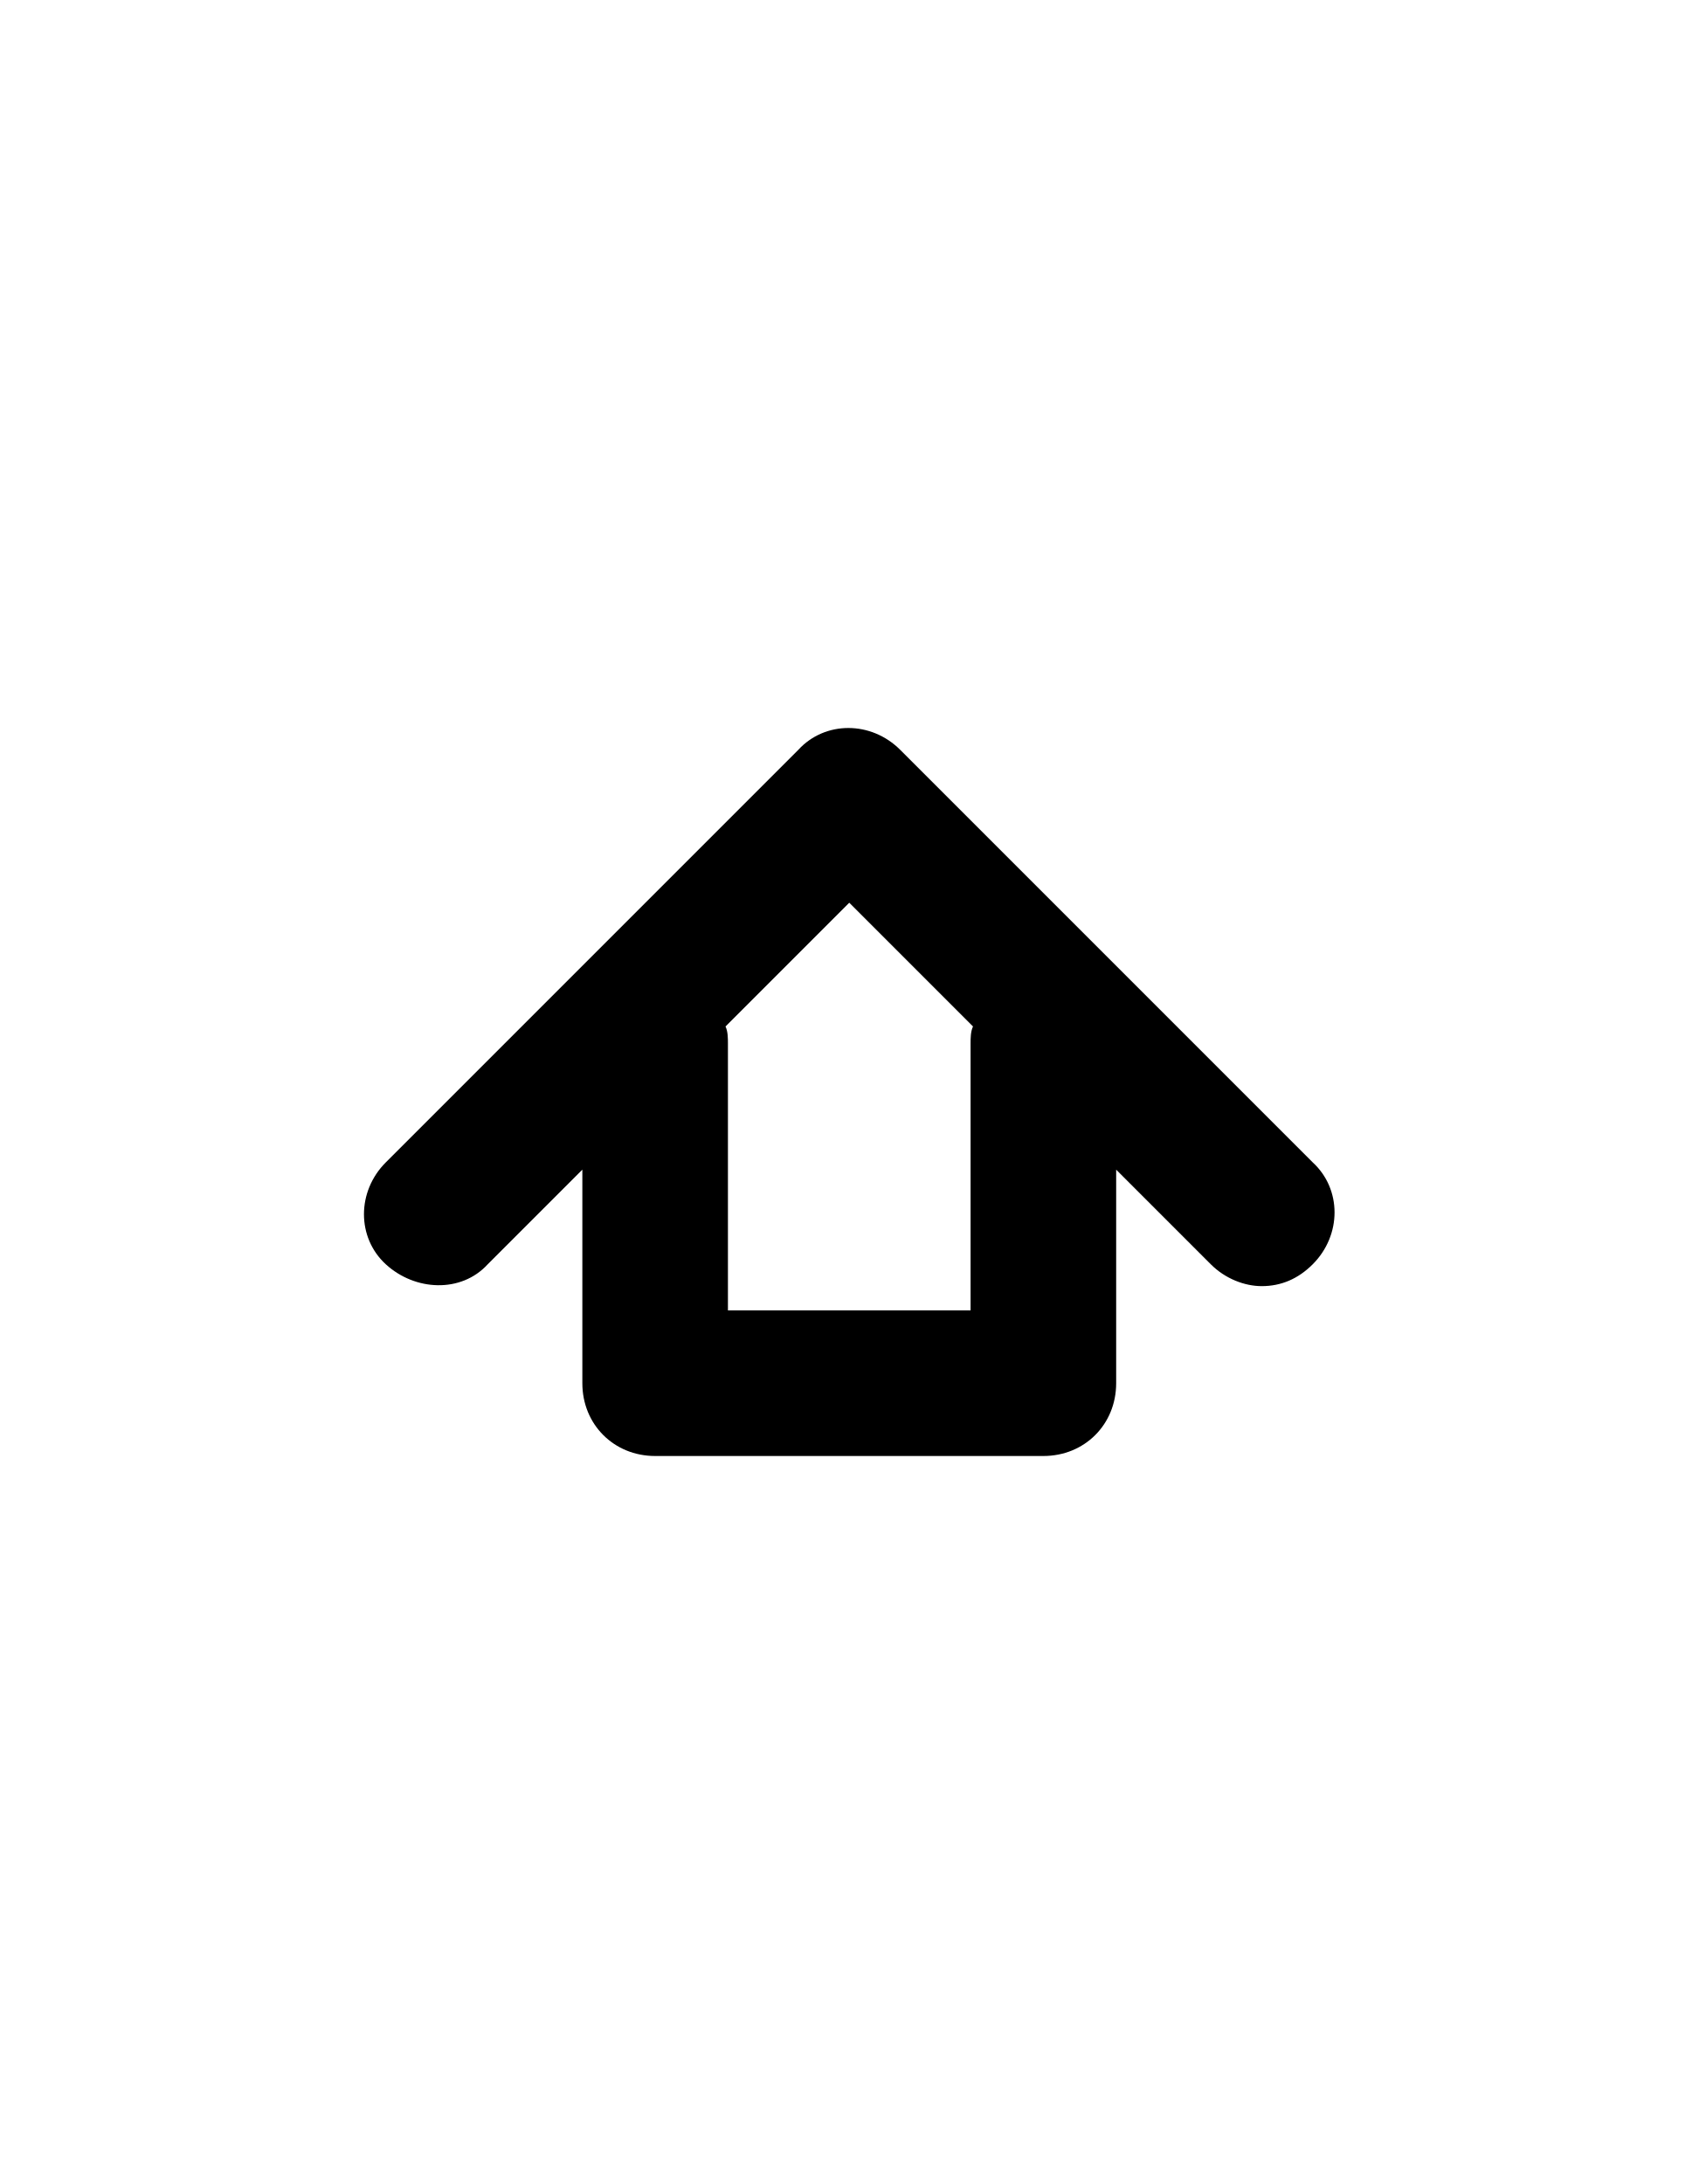
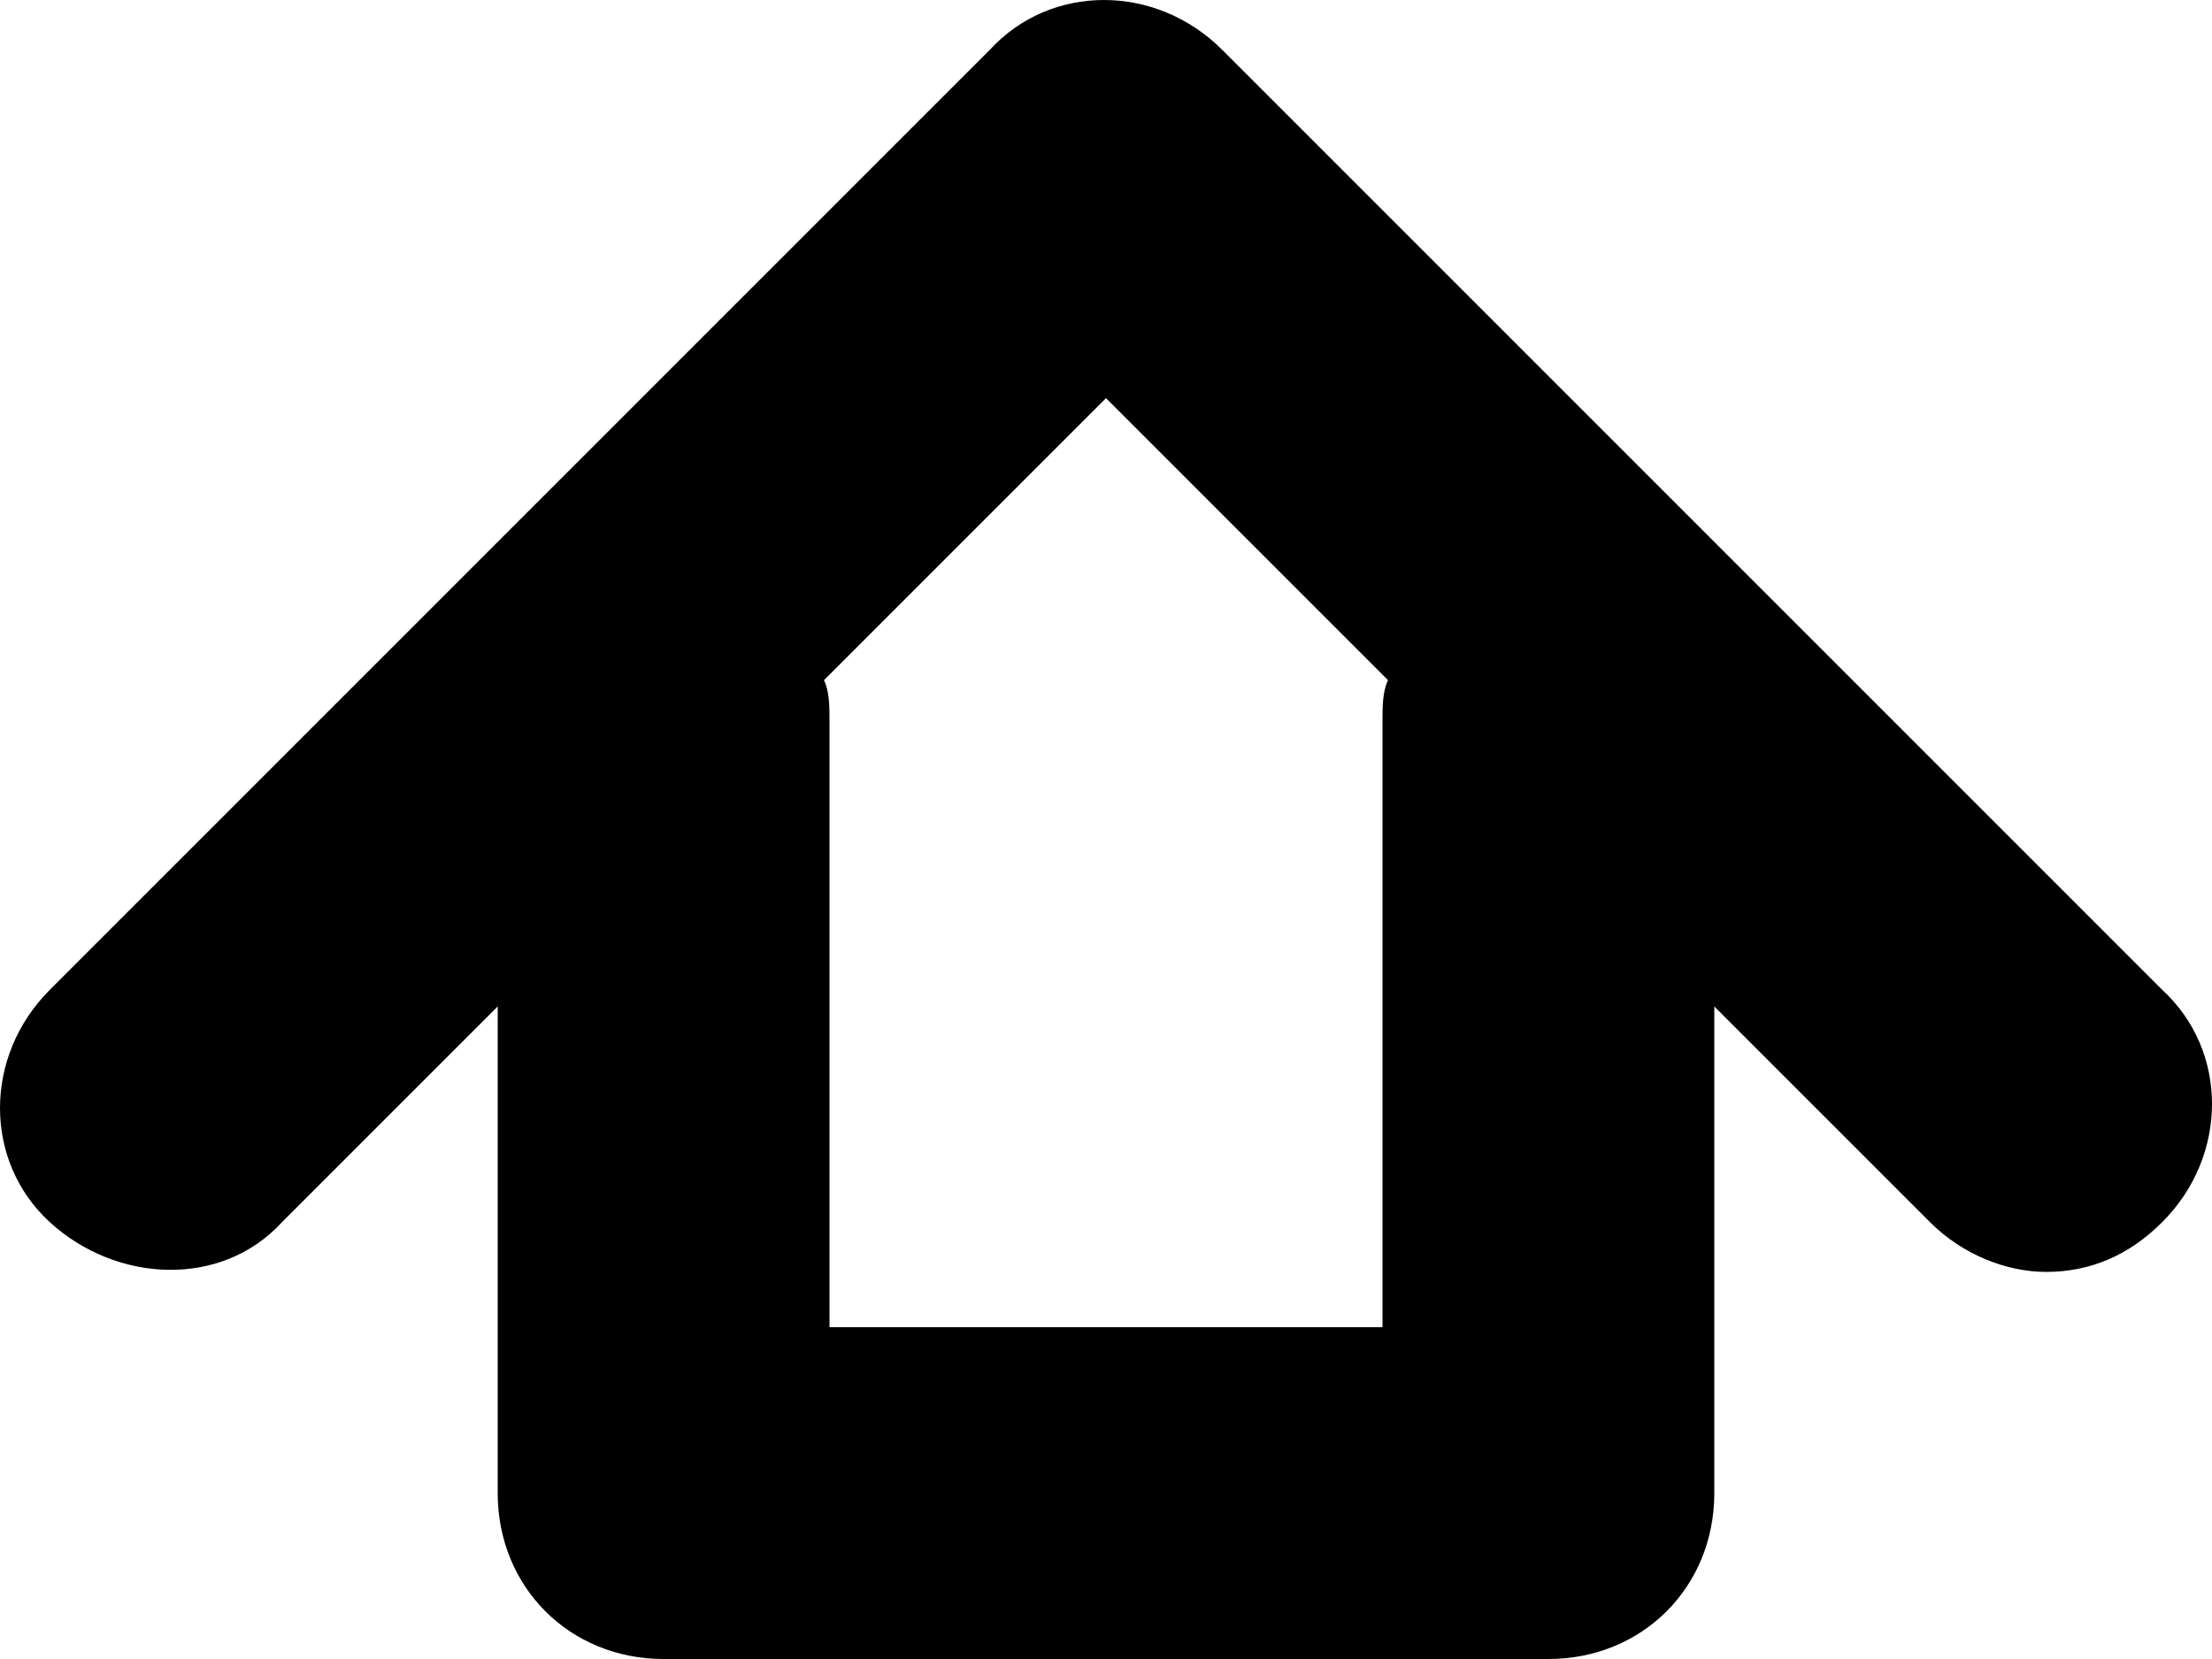
- <svg xmlns="http://www.w3.org/2000/svg" xml:space="preserve" viewBox="0 0 70 90">
-   <path d="m54.1 47.9-17-17c-1.2-1.2-3.1-1.2-4.2 0l-17 17c-1.2 1.2-1.2 3.1 0 4.2s3.1 1.2 4.2 0l3.9-3.9V57c0 1.7 1.3 3 3 3h16c1.7 0 3-1.3 3-3v-8.8l3.9 3.9c.6.6 1.4.9 2.1.9.8 0 1.5-.3 2.1-.9 1.2-1.2 1.2-3.1 0-4.2zM40 43v11H30V43c0-.2 0-.5-.1-.7l5.1-5.1 5.1 5.1c-.1.2-.1.5-.1.7z" />
+ <svg xmlns="http://www.w3.org/2000/svg" style="enable-background:new 0 0 40 30" viewBox="0 0 40 30">
+   <path d="m39.1 17.9-17-17C20.9-.3 19-.3 17.9.9l-17 17c-1.2 1.2-1.2 3.1 0 4.2s3.1 1.2 4.2 0L9 18.2V27c0 1.7 1.3 3 3 3h16c1.7 0 3-1.3 3-3v-8.8l3.9 3.9c.6.6 1.4.9 2.1.9.8 0 1.5-.3 2.1-.9 1.2-1.2 1.2-3.1 0-4.2zM25 13v11H15V13c0-.2 0-.5-.1-.7L20 7.2l5.1 5.1c-.1.2-.1.5-.1.7z" />
</svg>
